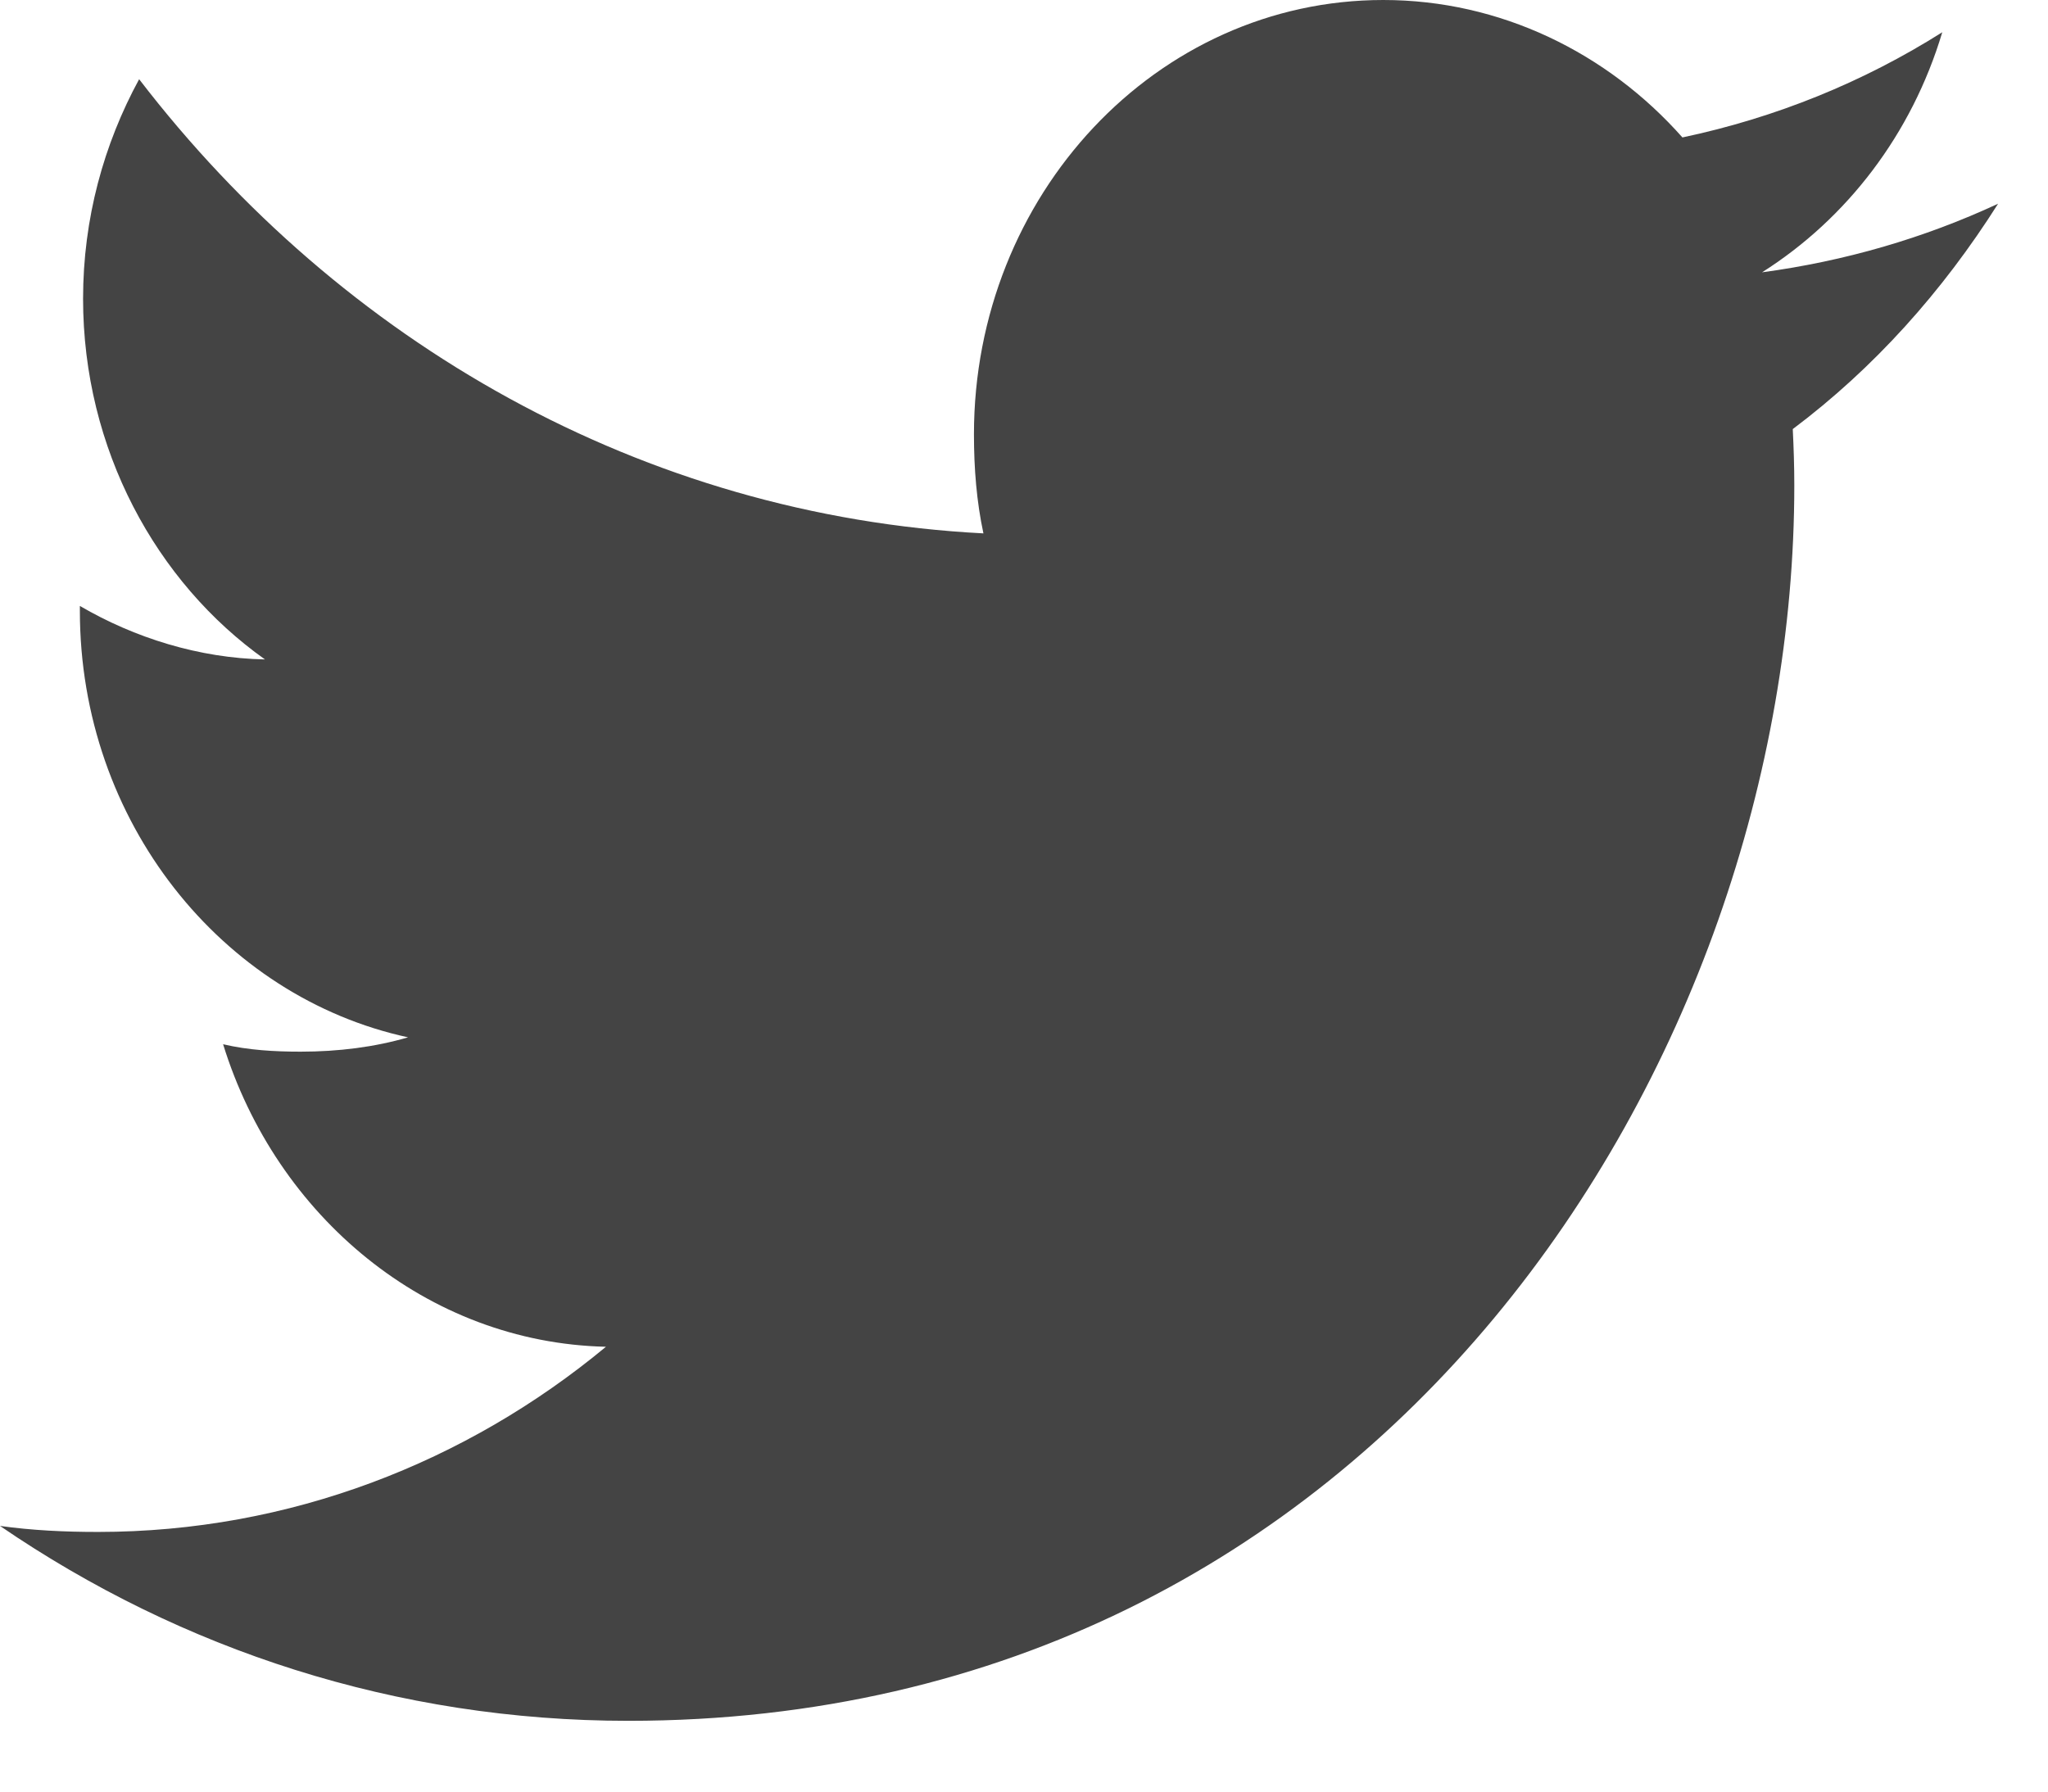
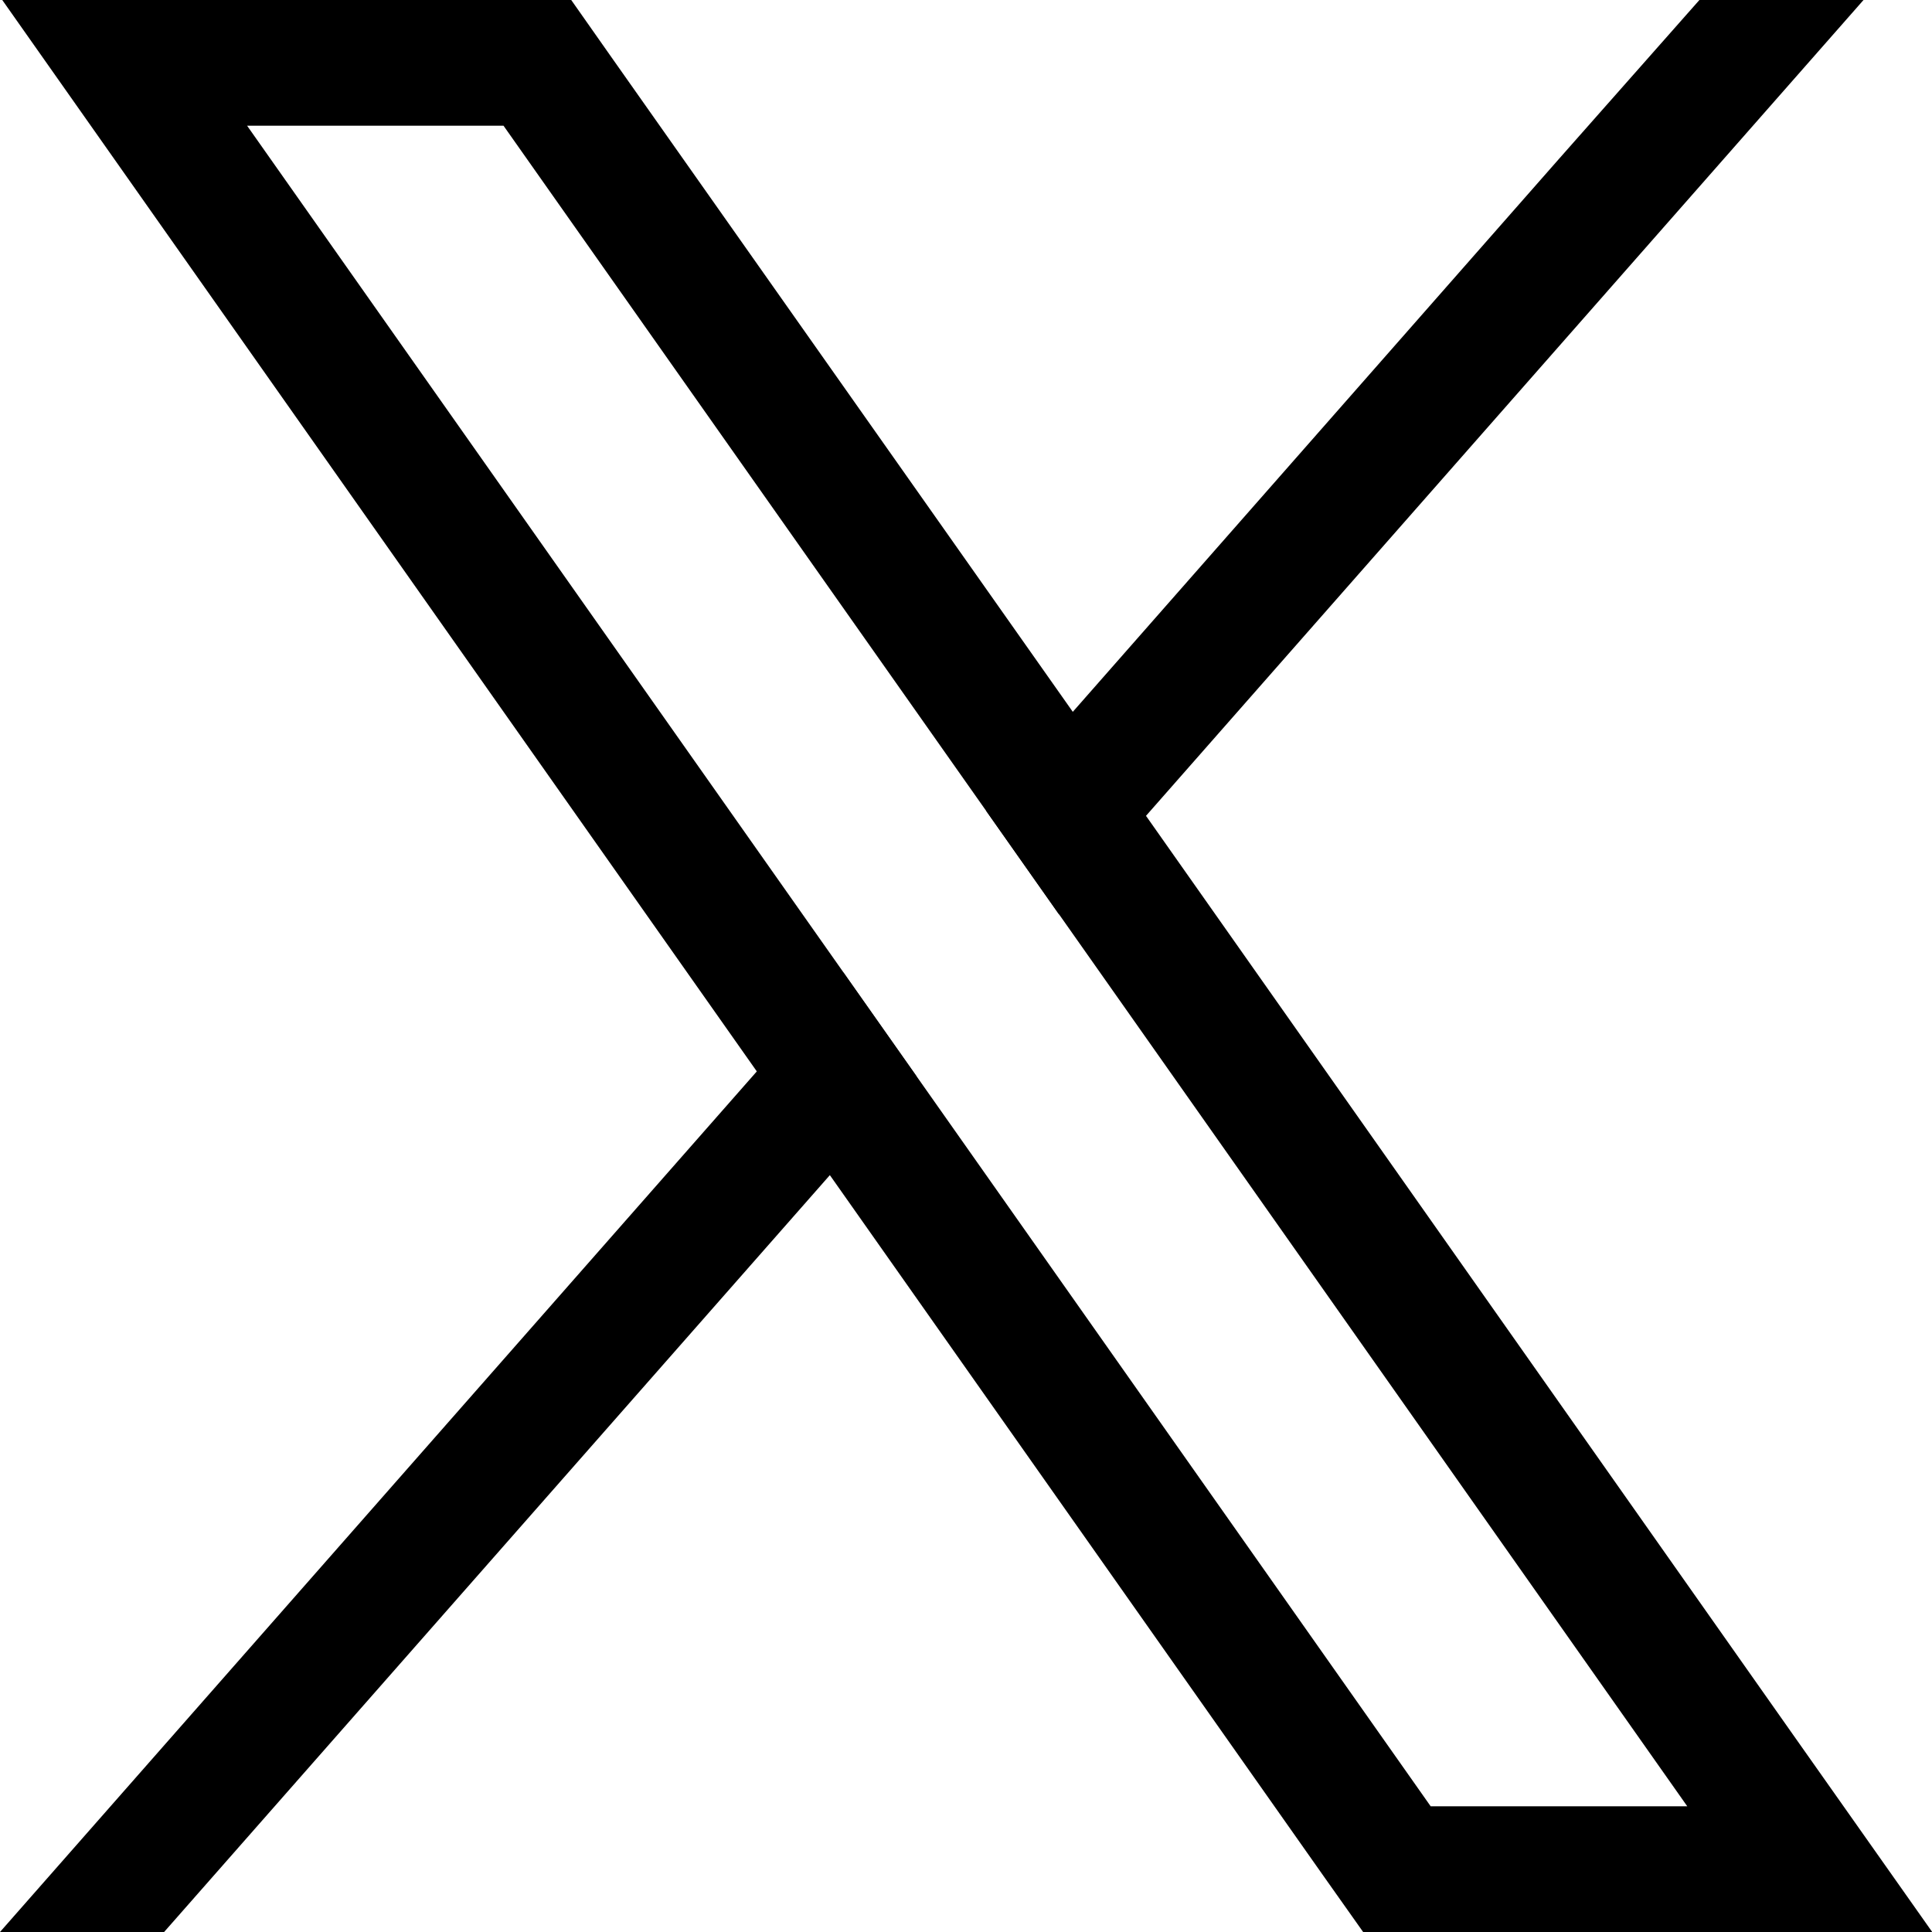
- <svg xmlns="http://www.w3.org/2000/svg" width="16" height="14" viewBox="0 0 16 14" fill="none">
-   <path d="M15.61 1.592C15.029 1.862 14.411 2.041 13.766 2.128C14.429 1.708 14.936 1.048 15.174 0.252C14.555 0.643 13.872 0.92 13.144 1.074C12.557 0.411 11.72 0 10.807 0C9.035 0 7.609 1.525 7.609 3.394C7.609 3.663 7.63 3.921 7.683 4.168C5.022 4.03 2.668 2.678 1.087 0.619C0.811 1.126 0.649 1.708 0.649 2.334C0.649 3.509 1.22 4.55 2.07 5.153C1.556 5.143 1.052 4.985 0.624 4.735C0.624 4.746 0.624 4.759 0.624 4.773C0.624 6.421 1.734 7.791 3.188 8.106C2.928 8.182 2.644 8.218 2.349 8.218C2.144 8.218 1.938 8.206 1.743 8.16C2.158 9.504 3.335 10.492 4.734 10.524C3.645 11.427 2.262 11.971 0.766 11.971C0.503 11.971 0.252 11.959 0 11.924C1.418 12.894 3.098 13.447 4.909 13.447C10.798 13.447 14.018 8.275 14.018 3.792C14.018 3.642 14.013 3.497 14.006 3.353C14.641 2.876 15.175 2.279 15.61 1.592Z" fill="#444444" />
+ <svg xmlns="http://www.w3.org/2000/svg" width="18" height="18" viewBox="0 0 18 18" fill="none">
+   <path d="M16.707 16.164L10.677 7.601L9.995 6.632L5.679 0.508L5.322 0H0.021L1.314 1.836L7.051 9.982L7.732 10.949L12.342 17.494L12.7 18H18.002L16.707 16.164ZM13.328 16.827L8.54 10.028L7.858 9.059L2.302 1.171H4.691L9.186 7.552L9.868 8.52L15.72 16.829H13.328V16.827Z" fill="black" />
+   <path d="M7.858 9.061L8.54 10.029L7.732 10.948L1.529 18H0L7.051 9.982L7.858 9.061Z" fill="black" />
+   <path d="M17.362 0L10.677 7.601L9.867 8.52L9.186 7.552L9.995 6.632L14.524 1.481L15.833 0H17.362Z" fill="black" />
</svg>
